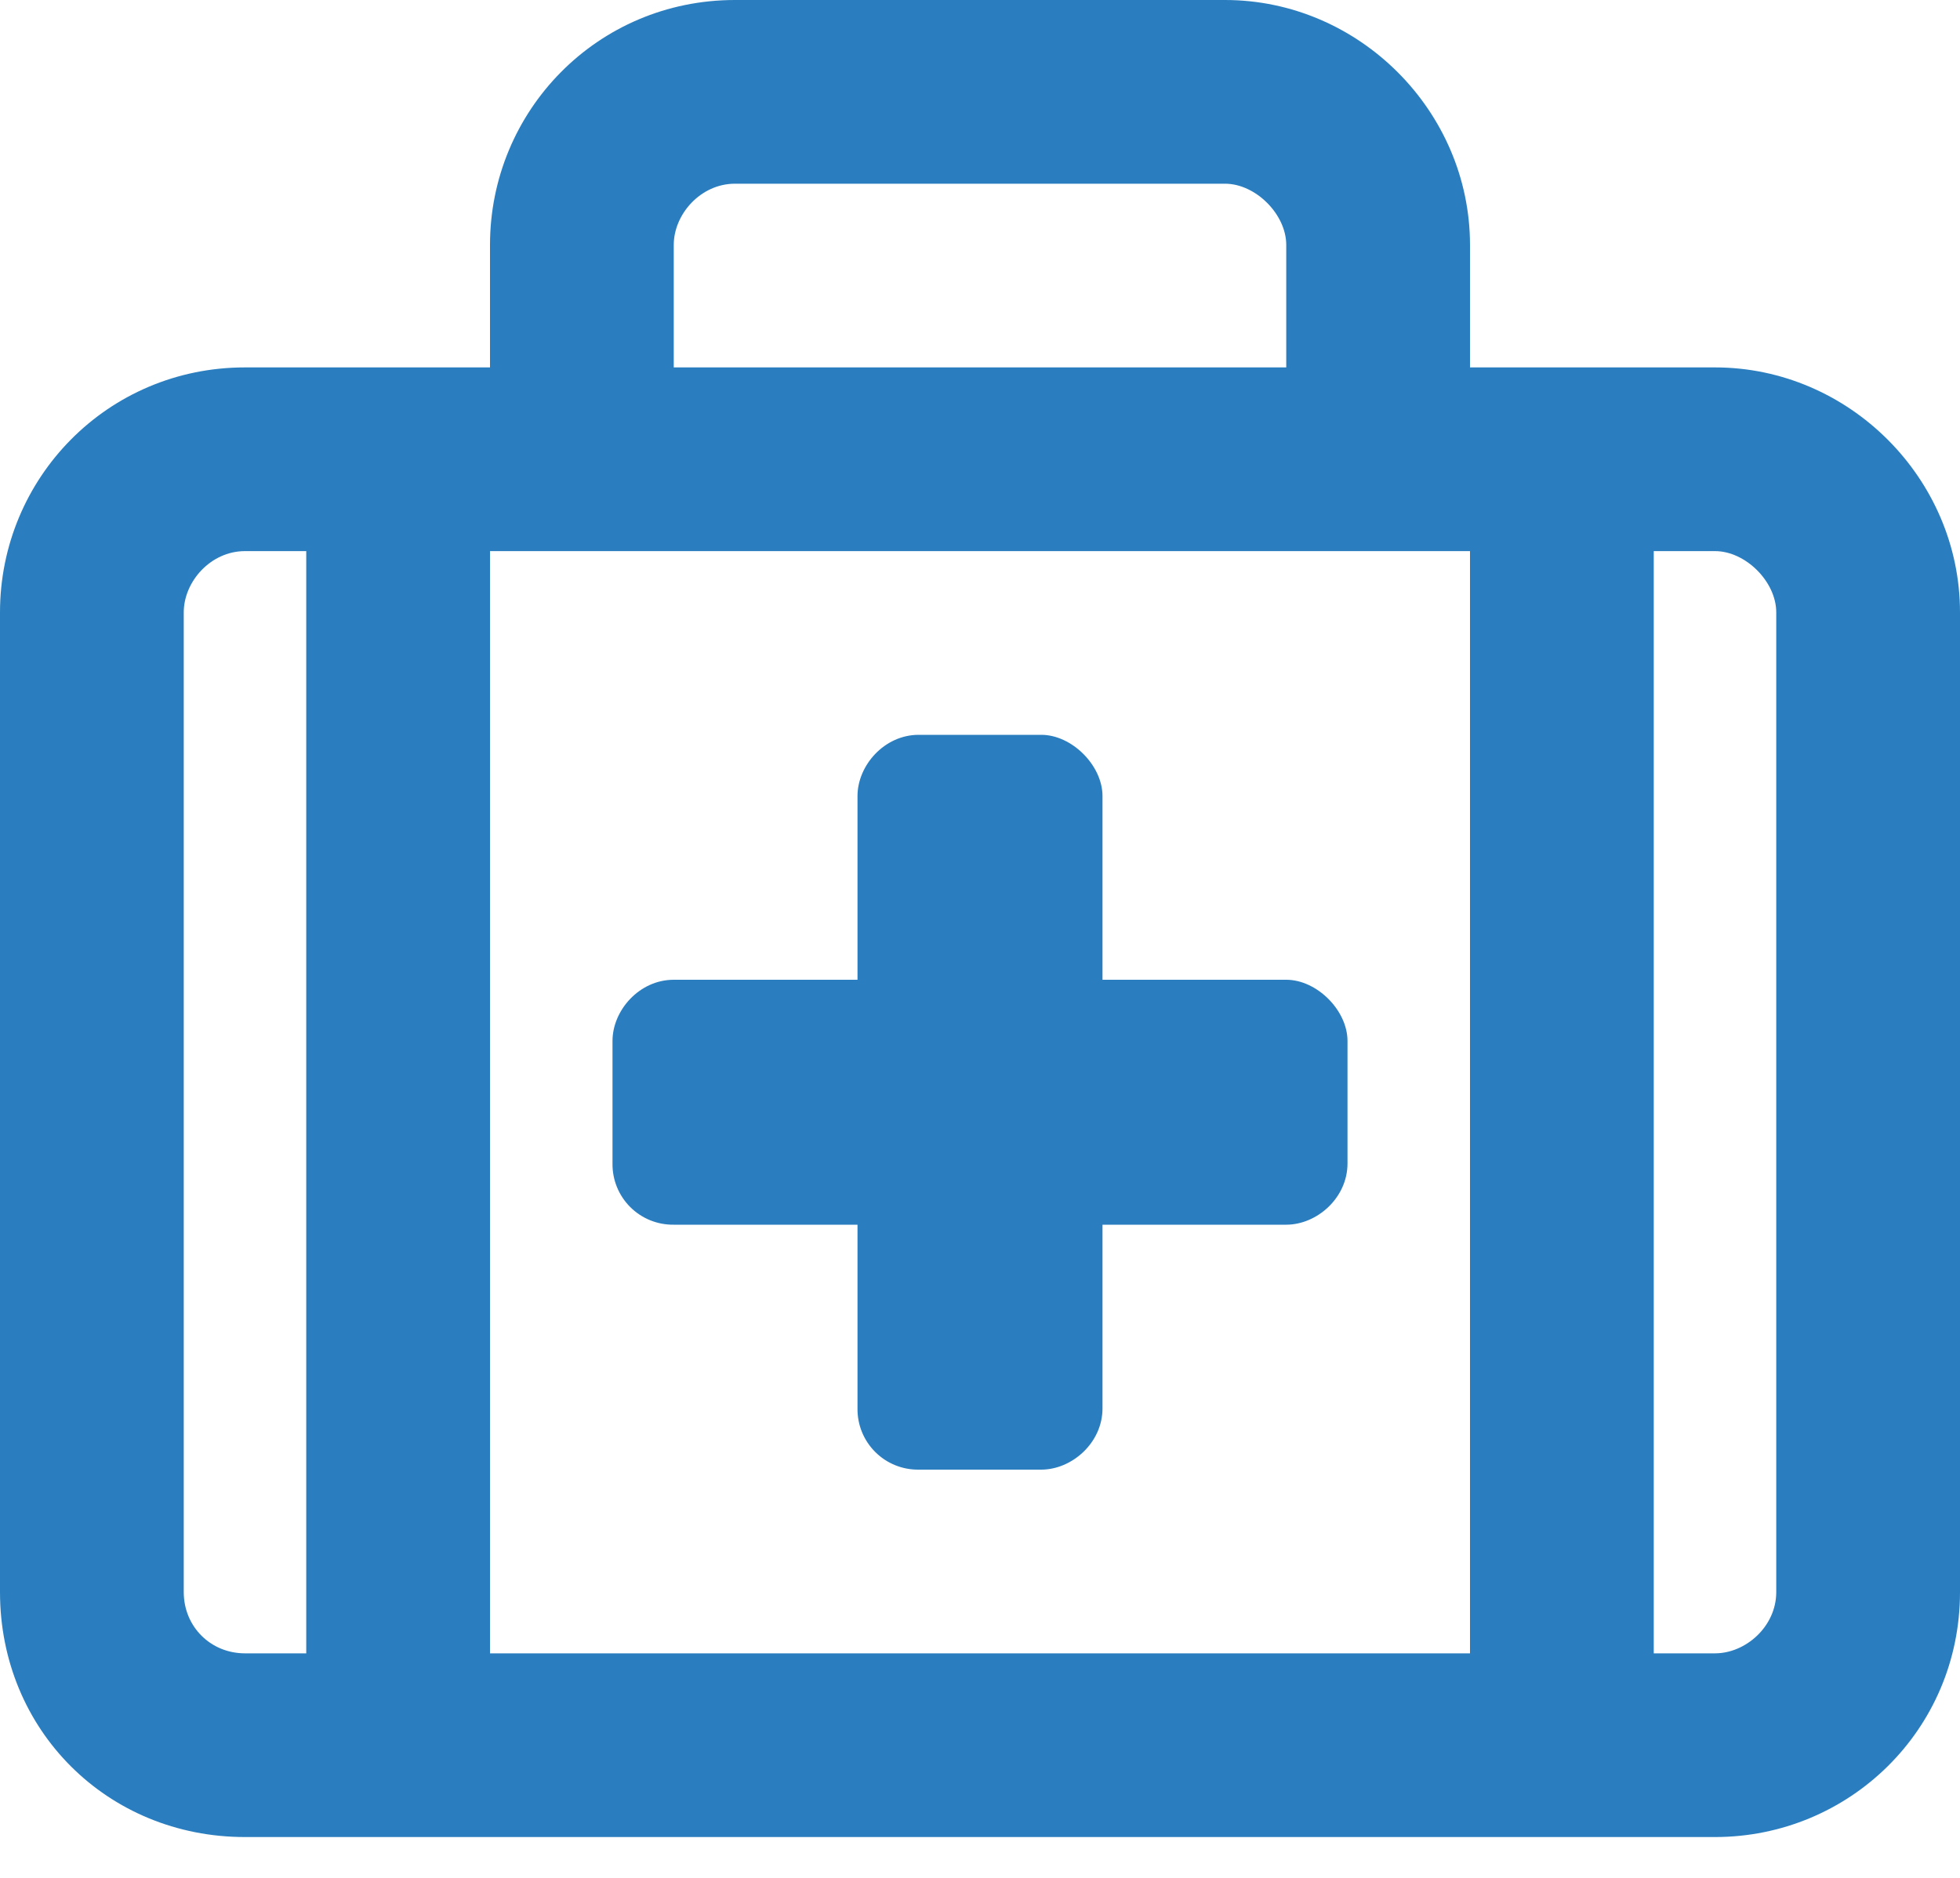
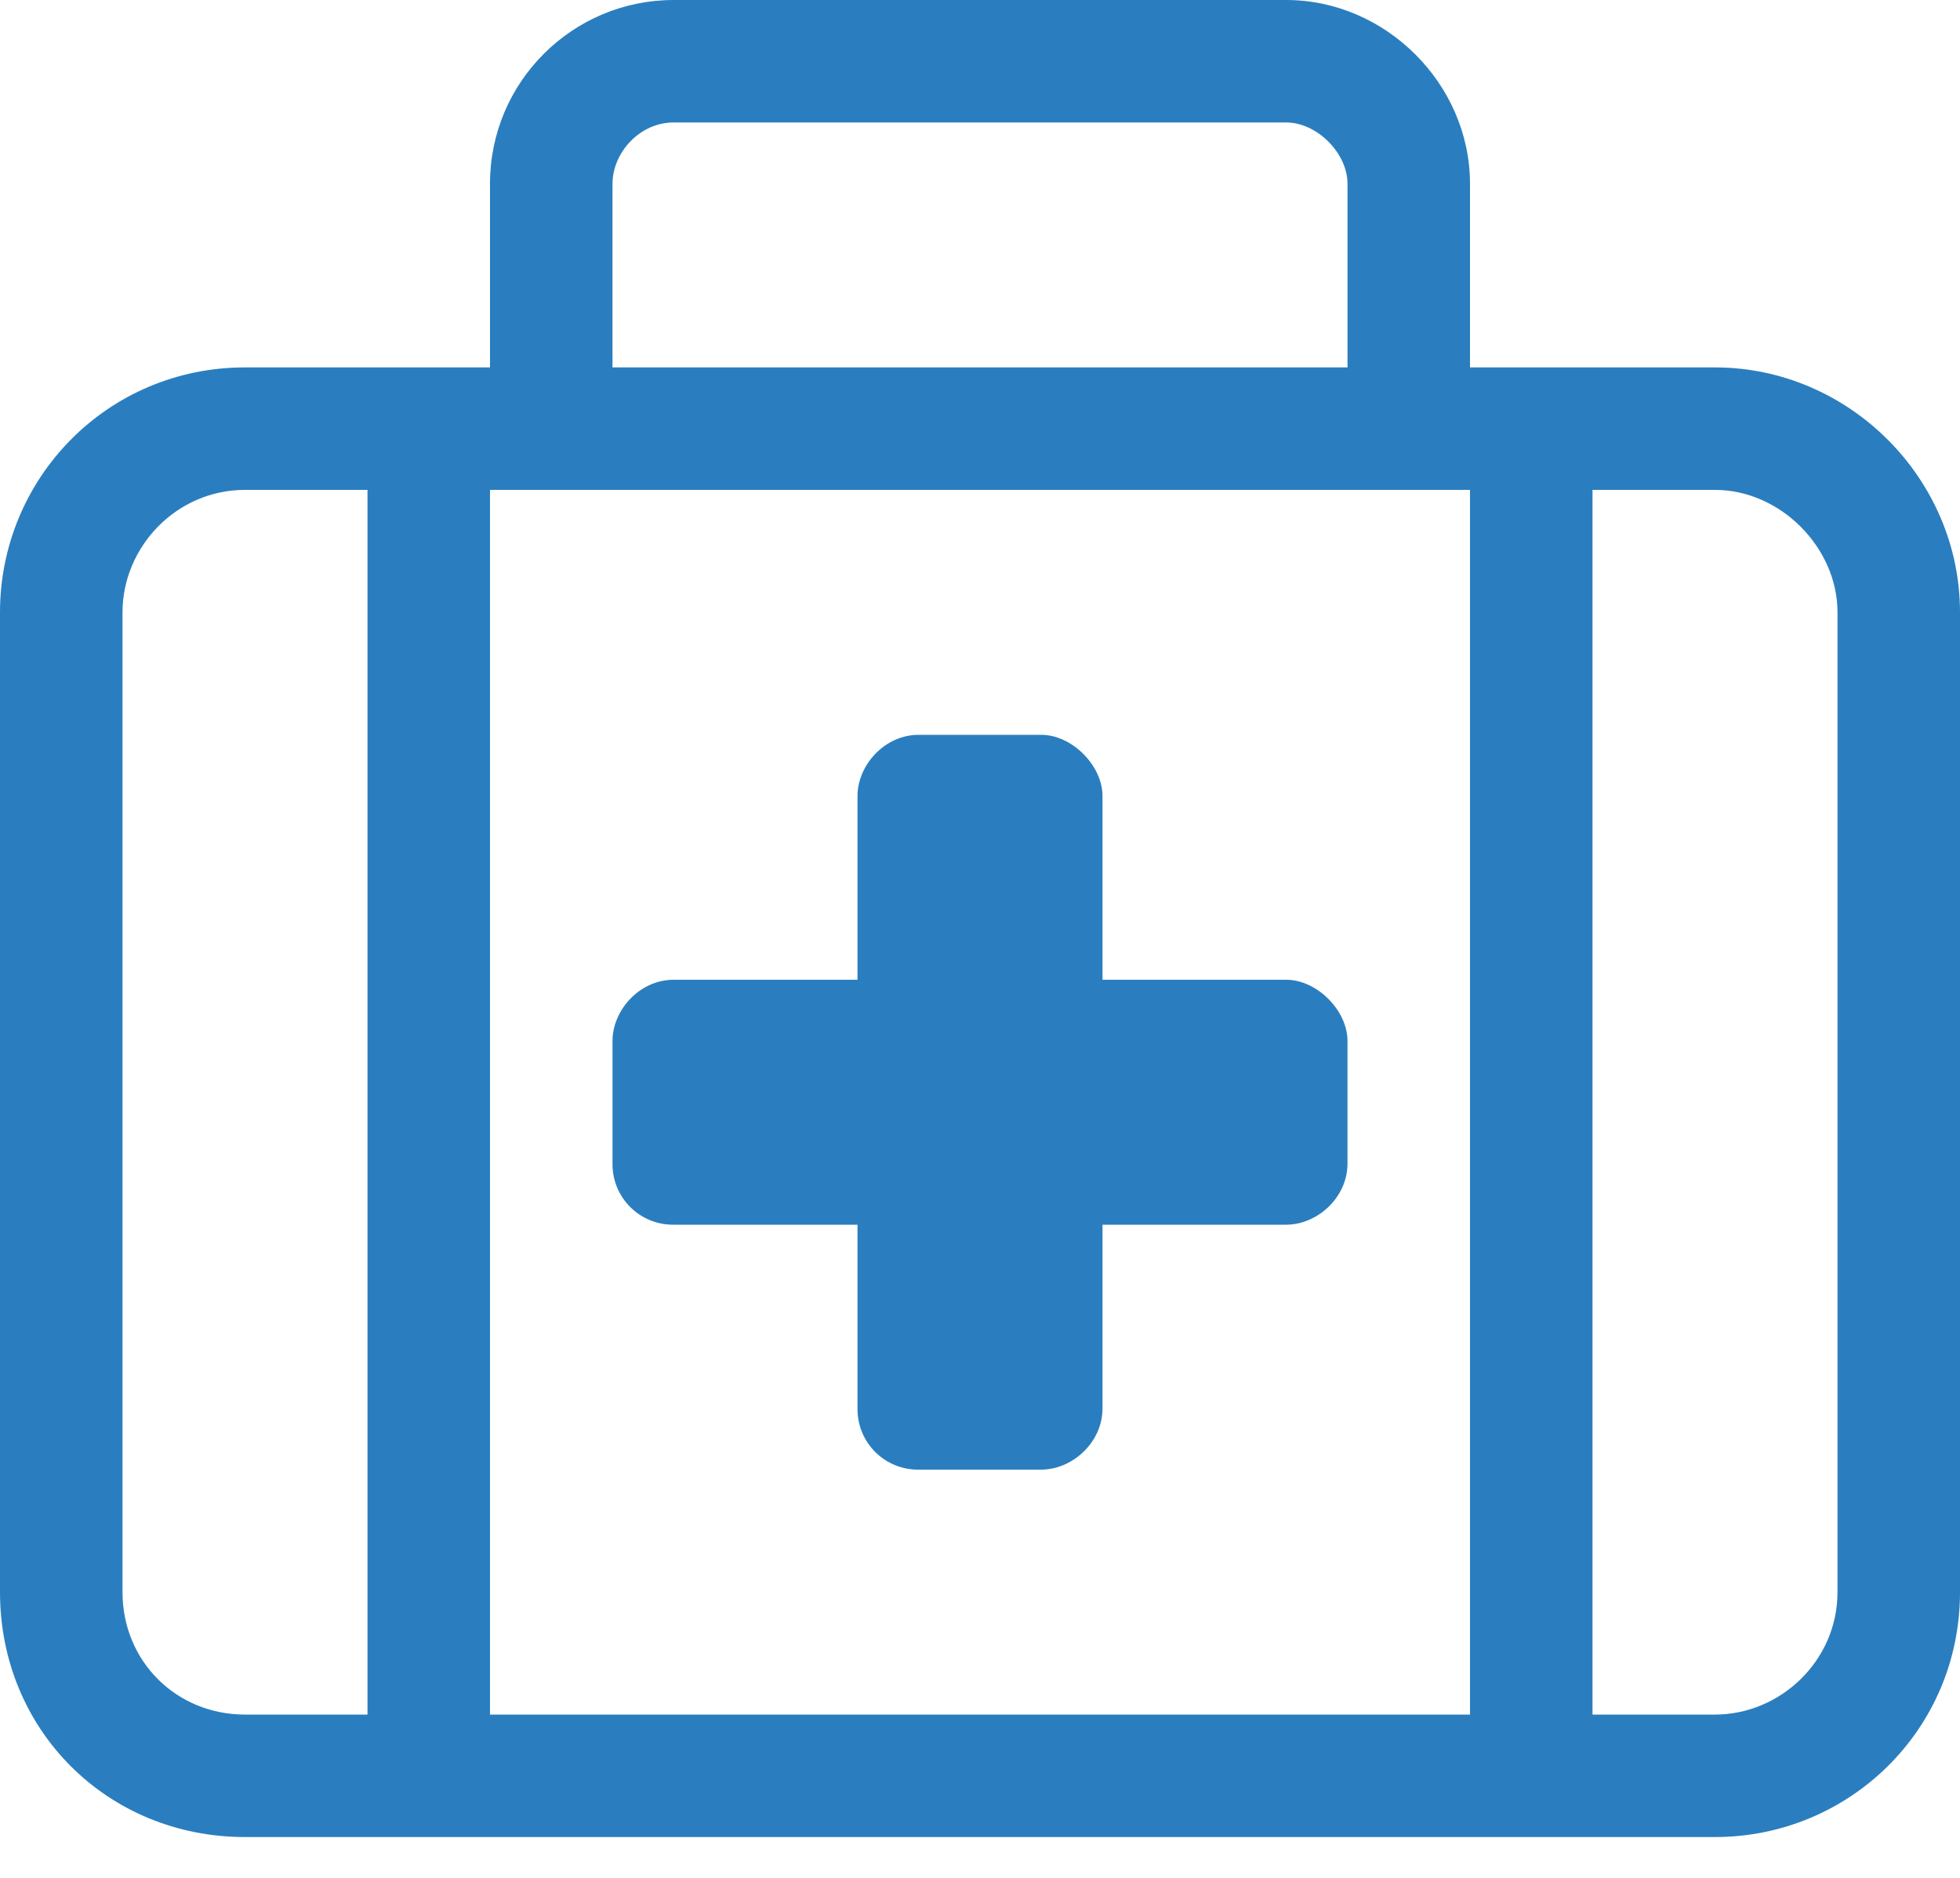
<svg xmlns="http://www.w3.org/2000/svg" width="24" height="23" fill="none" viewBox="0 0 24 23">
-   <path fill="#2a7ebf" d="M8.25 15a.74.74 0 0 1-.75-.75v-1.5c0-.375.328-.75.75-.75h2.25V9.75c0-.375.328-.75.75-.75h1.5c.375 0 .75.375.75.75V12h2.25c.375 0 .75.375.75.75v1.5c0 .422-.375.75-.75.75H13.5v2.25c0 .422-.375.75-.75.75h-1.5a.74.74 0 0 1-.75-.75V15zM21 4.5c1.64 0 3 1.36 3 3v12c0 1.688-1.36 3-3 3H3c-1.687 0-3-1.312-3-3v-12c0-1.64 1.313-3 3-3h3V3c0-1.64 1.313-3 3-3h6c1.64 0 3 1.36 3 3v1.5zM8.25 3v1.5h7.5V3c0-.375-.375-.75-.75-.75H9c-.422 0-.75.375-.75.75m-4.5 17.25V6.75H3c-.422 0-.75.375-.75.75v12c0 .422.328.75.75.75zm14.25 0V6.75H6v13.5zm3.75-.75v-12c0-.375-.375-.75-.75-.75h-.75v13.5H21c.375 0 .75-.328.75-.75" />
+   <path fill="#2a7ebf" d="M21 4.5c1.64 0 3 1.36 3 3v12c0 1.688-1.36 3-3 3H3c-1.687 0-3-1.312-3-3v-12c0-1.64 1.313-3 3-3h3V2.25A2.25 2.25 0 0 1 8.25 0h7.5C16.969 0 18 1.031 18 2.25V4.5zM7.5 2.25V4.5h9V2.25c0-.375-.375-.75-.75-.75h-7.5c-.422 0-.75.375-.75.75M4.5 21V6H3c-.844 0-1.5.703-1.5 1.5v12c0 .844.656 1.5 1.5 1.5zM18 21V6H6v15zm4.5-1.5v-12c0-.797-.703-1.5-1.5-1.5h-1.5v15H21c.797 0 1.5-.656 1.5-1.5M8.25 15a.74.74 0 0 1-.75-.75v-1.5c0-.375.328-.75.75-.75h2.25V9.75c0-.375.328-.75.75-.75h1.5c.375 0 .75.375.75.75V12h2.25c.375 0 .75.375.75.75v1.5c0 .422-.375.75-.75.75H13.5v2.25c0 .422-.375.75-.75.75h-1.5a.74.74 0 0 1-.75-.75V15z" />
</svg>
